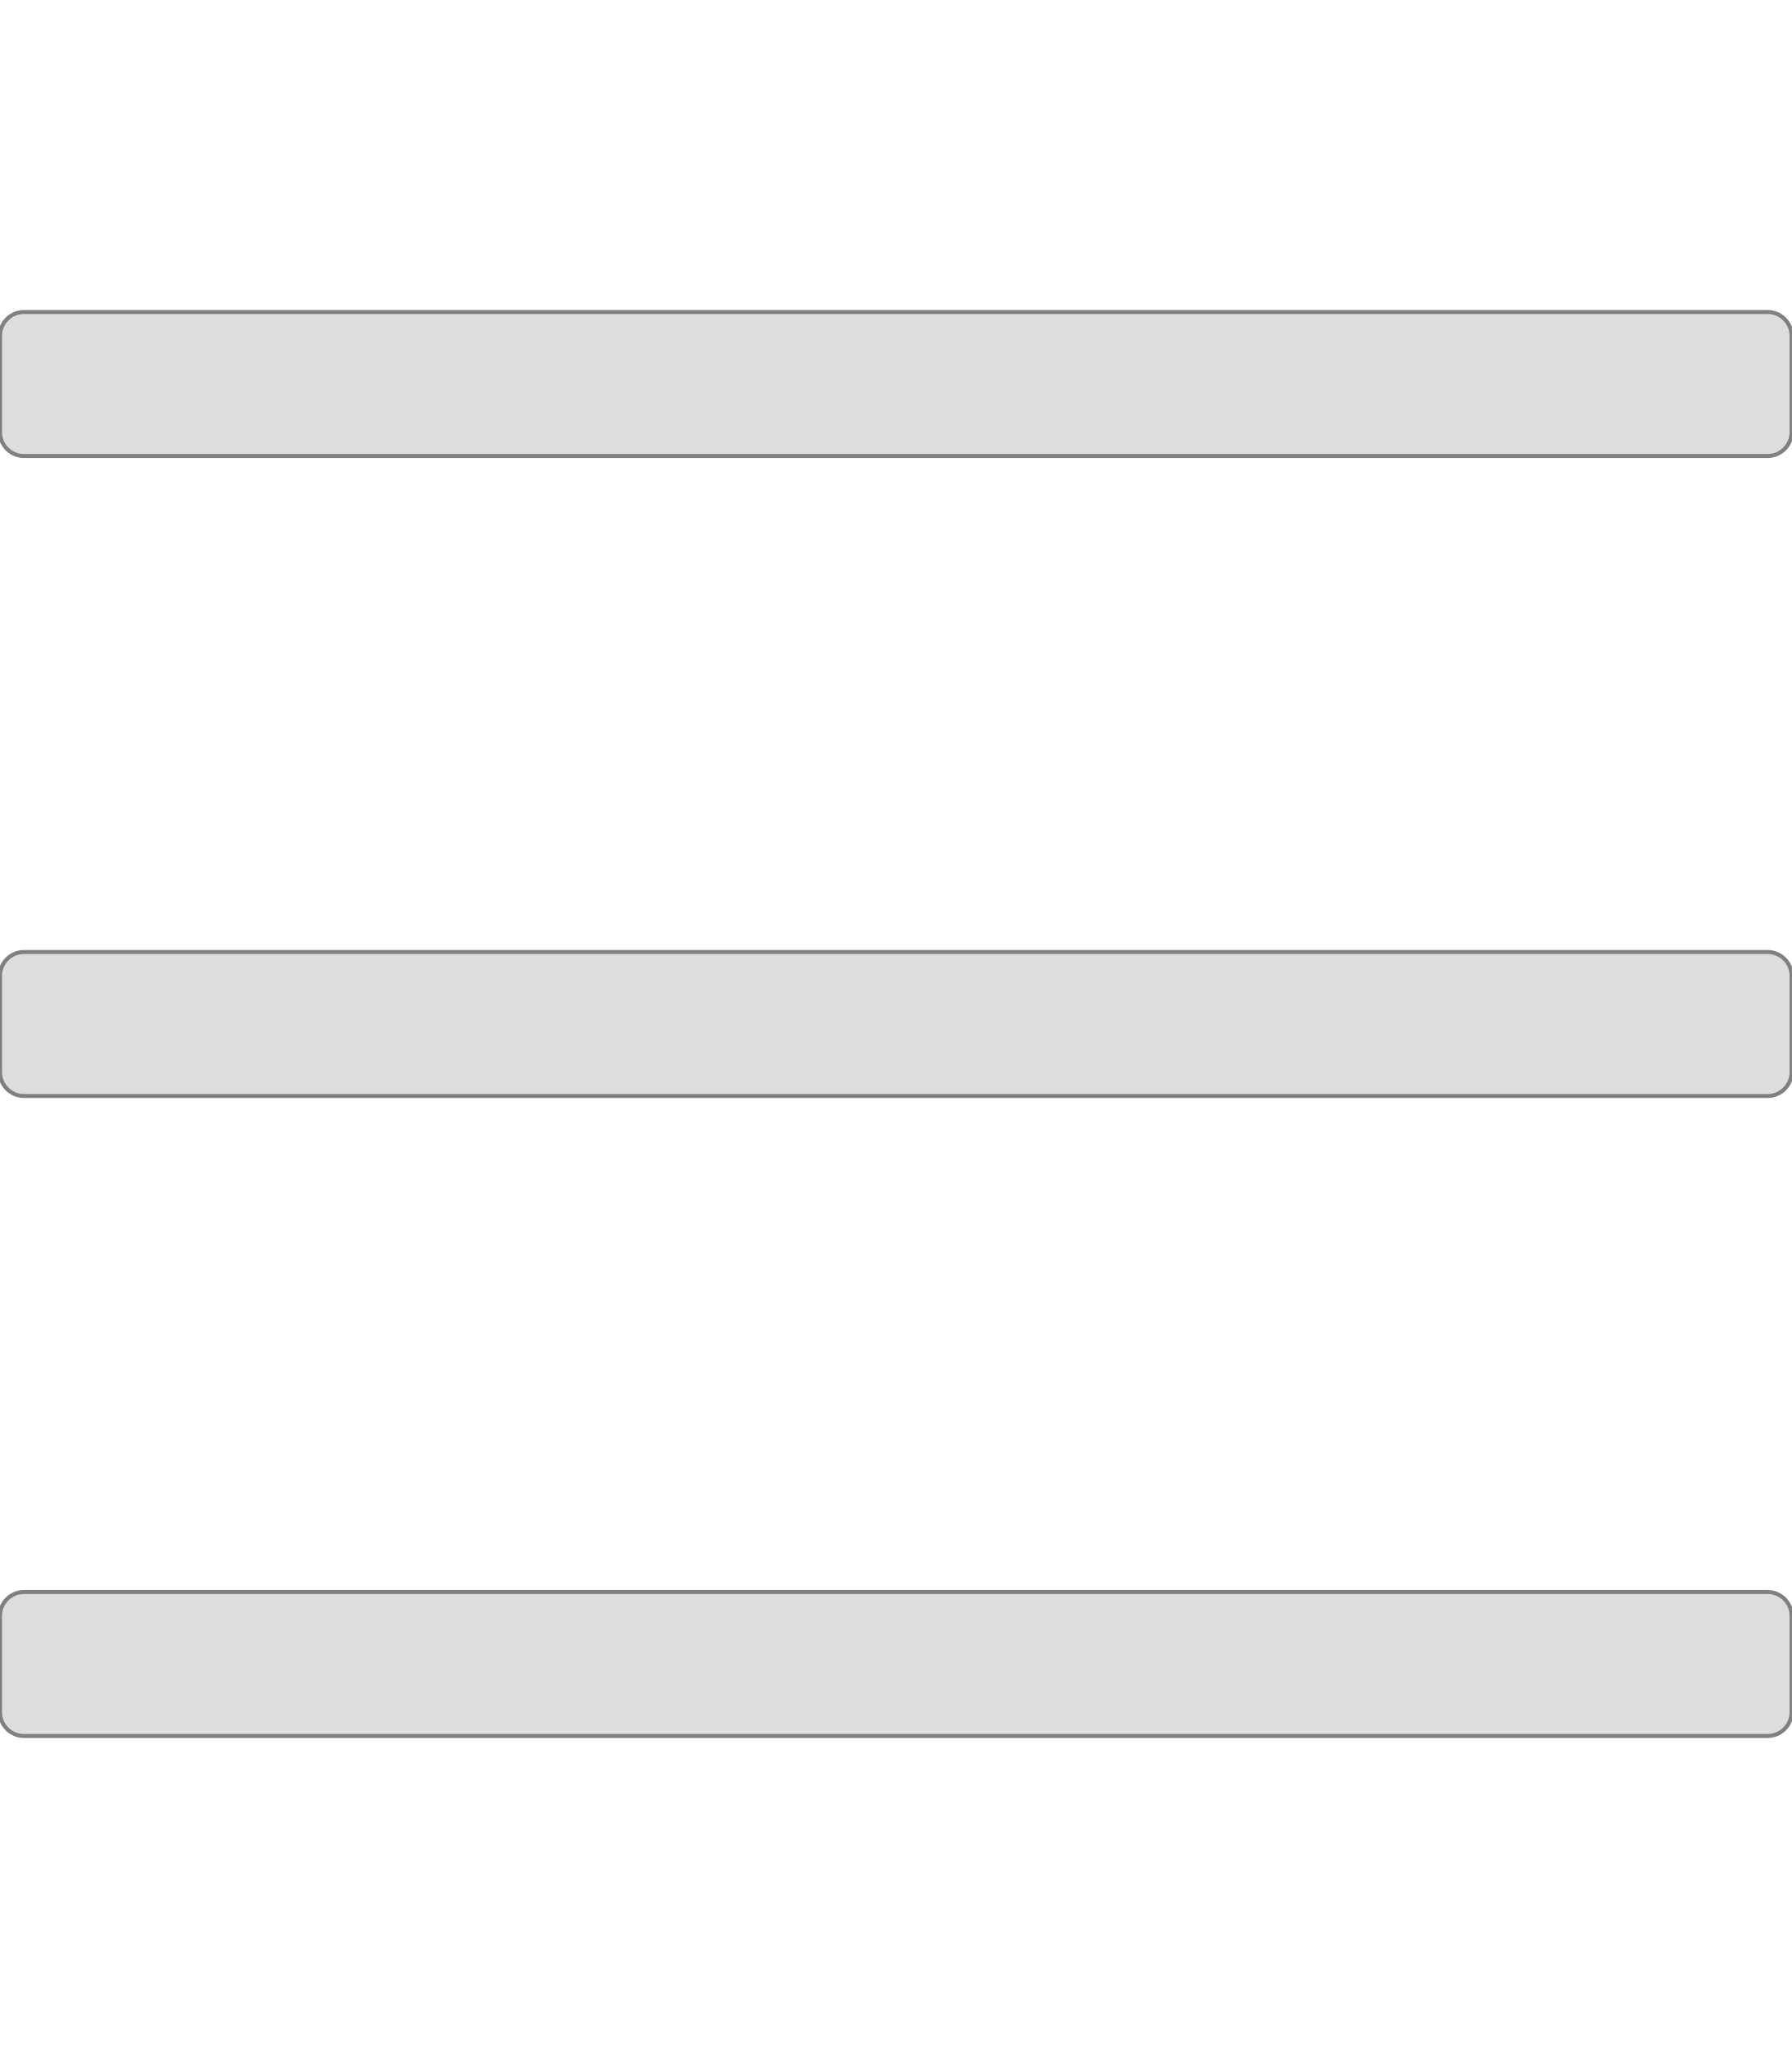
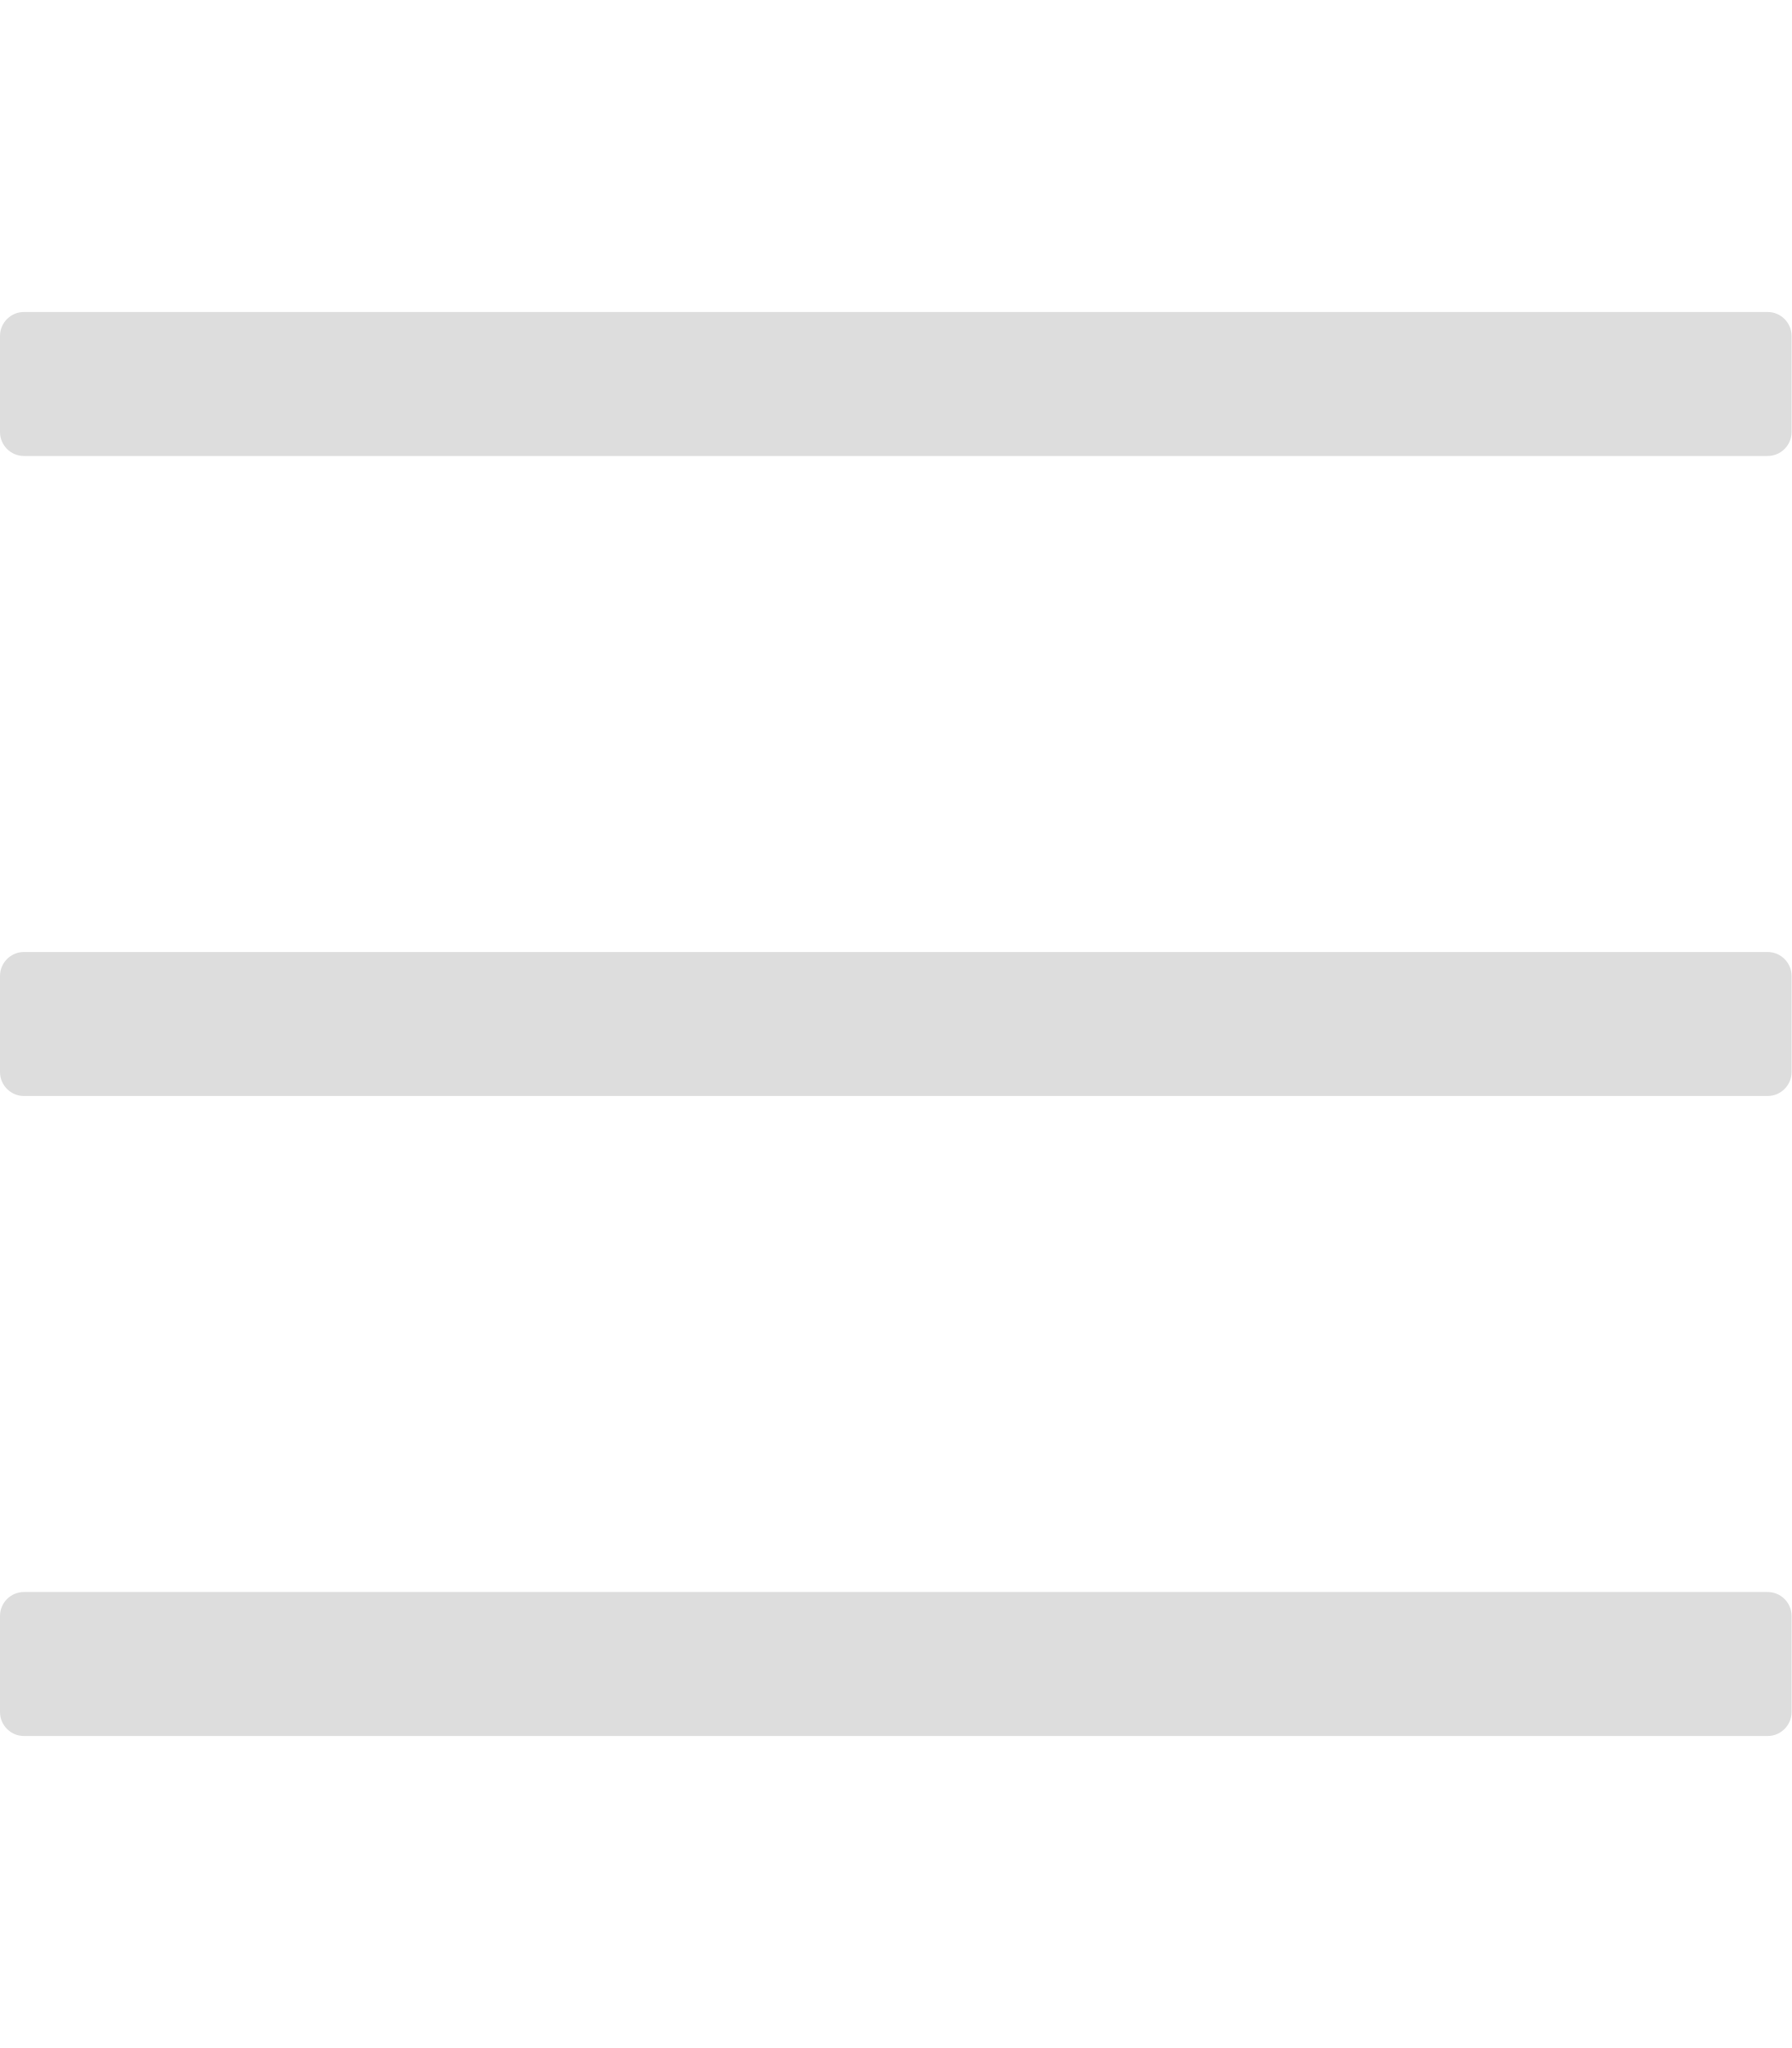
<svg xmlns="http://www.w3.org/2000/svg" viewBox="0 0 448 512" width="14" height="16">
-   <path fill="#ddd" stroke="grey" d="M442 114H6a6 6 0 0 1-6-6V84a6 6 0 0 1 6-6h436a6 6 0 0 1 6 6v24a6 6 0 0 1-6 6zm0 160H6a6 6 0 0 1-6-6v-24a6 6 0 0 1 6-6h436a6 6 0 0 1 6 6v24a6 6 0 0 1-6 6zm0 160H6a6 6 0 0 1-6-6v-24a6 6 0 0 1 6-6h436a6 6 0 0 1 6 6v24a6 6 0 0 1-6 6z" />
+   <path fill="#ddd" d="M442 114H6a6 6 0 0 1-6-6V84a6 6 0 0 1 6-6h436a6 6 0 0 1 6 6v24a6 6 0 0 1-6 6zm0 160H6a6 6 0 0 1-6-6v-24a6 6 0 0 1 6-6h436a6 6 0 0 1 6 6v24a6 6 0 0 1-6 6zm0 160H6a6 6 0 0 1-6-6v-24a6 6 0 0 1 6-6h436a6 6 0 0 1 6 6v24a6 6 0 0 1-6 6z" />
</svg>
